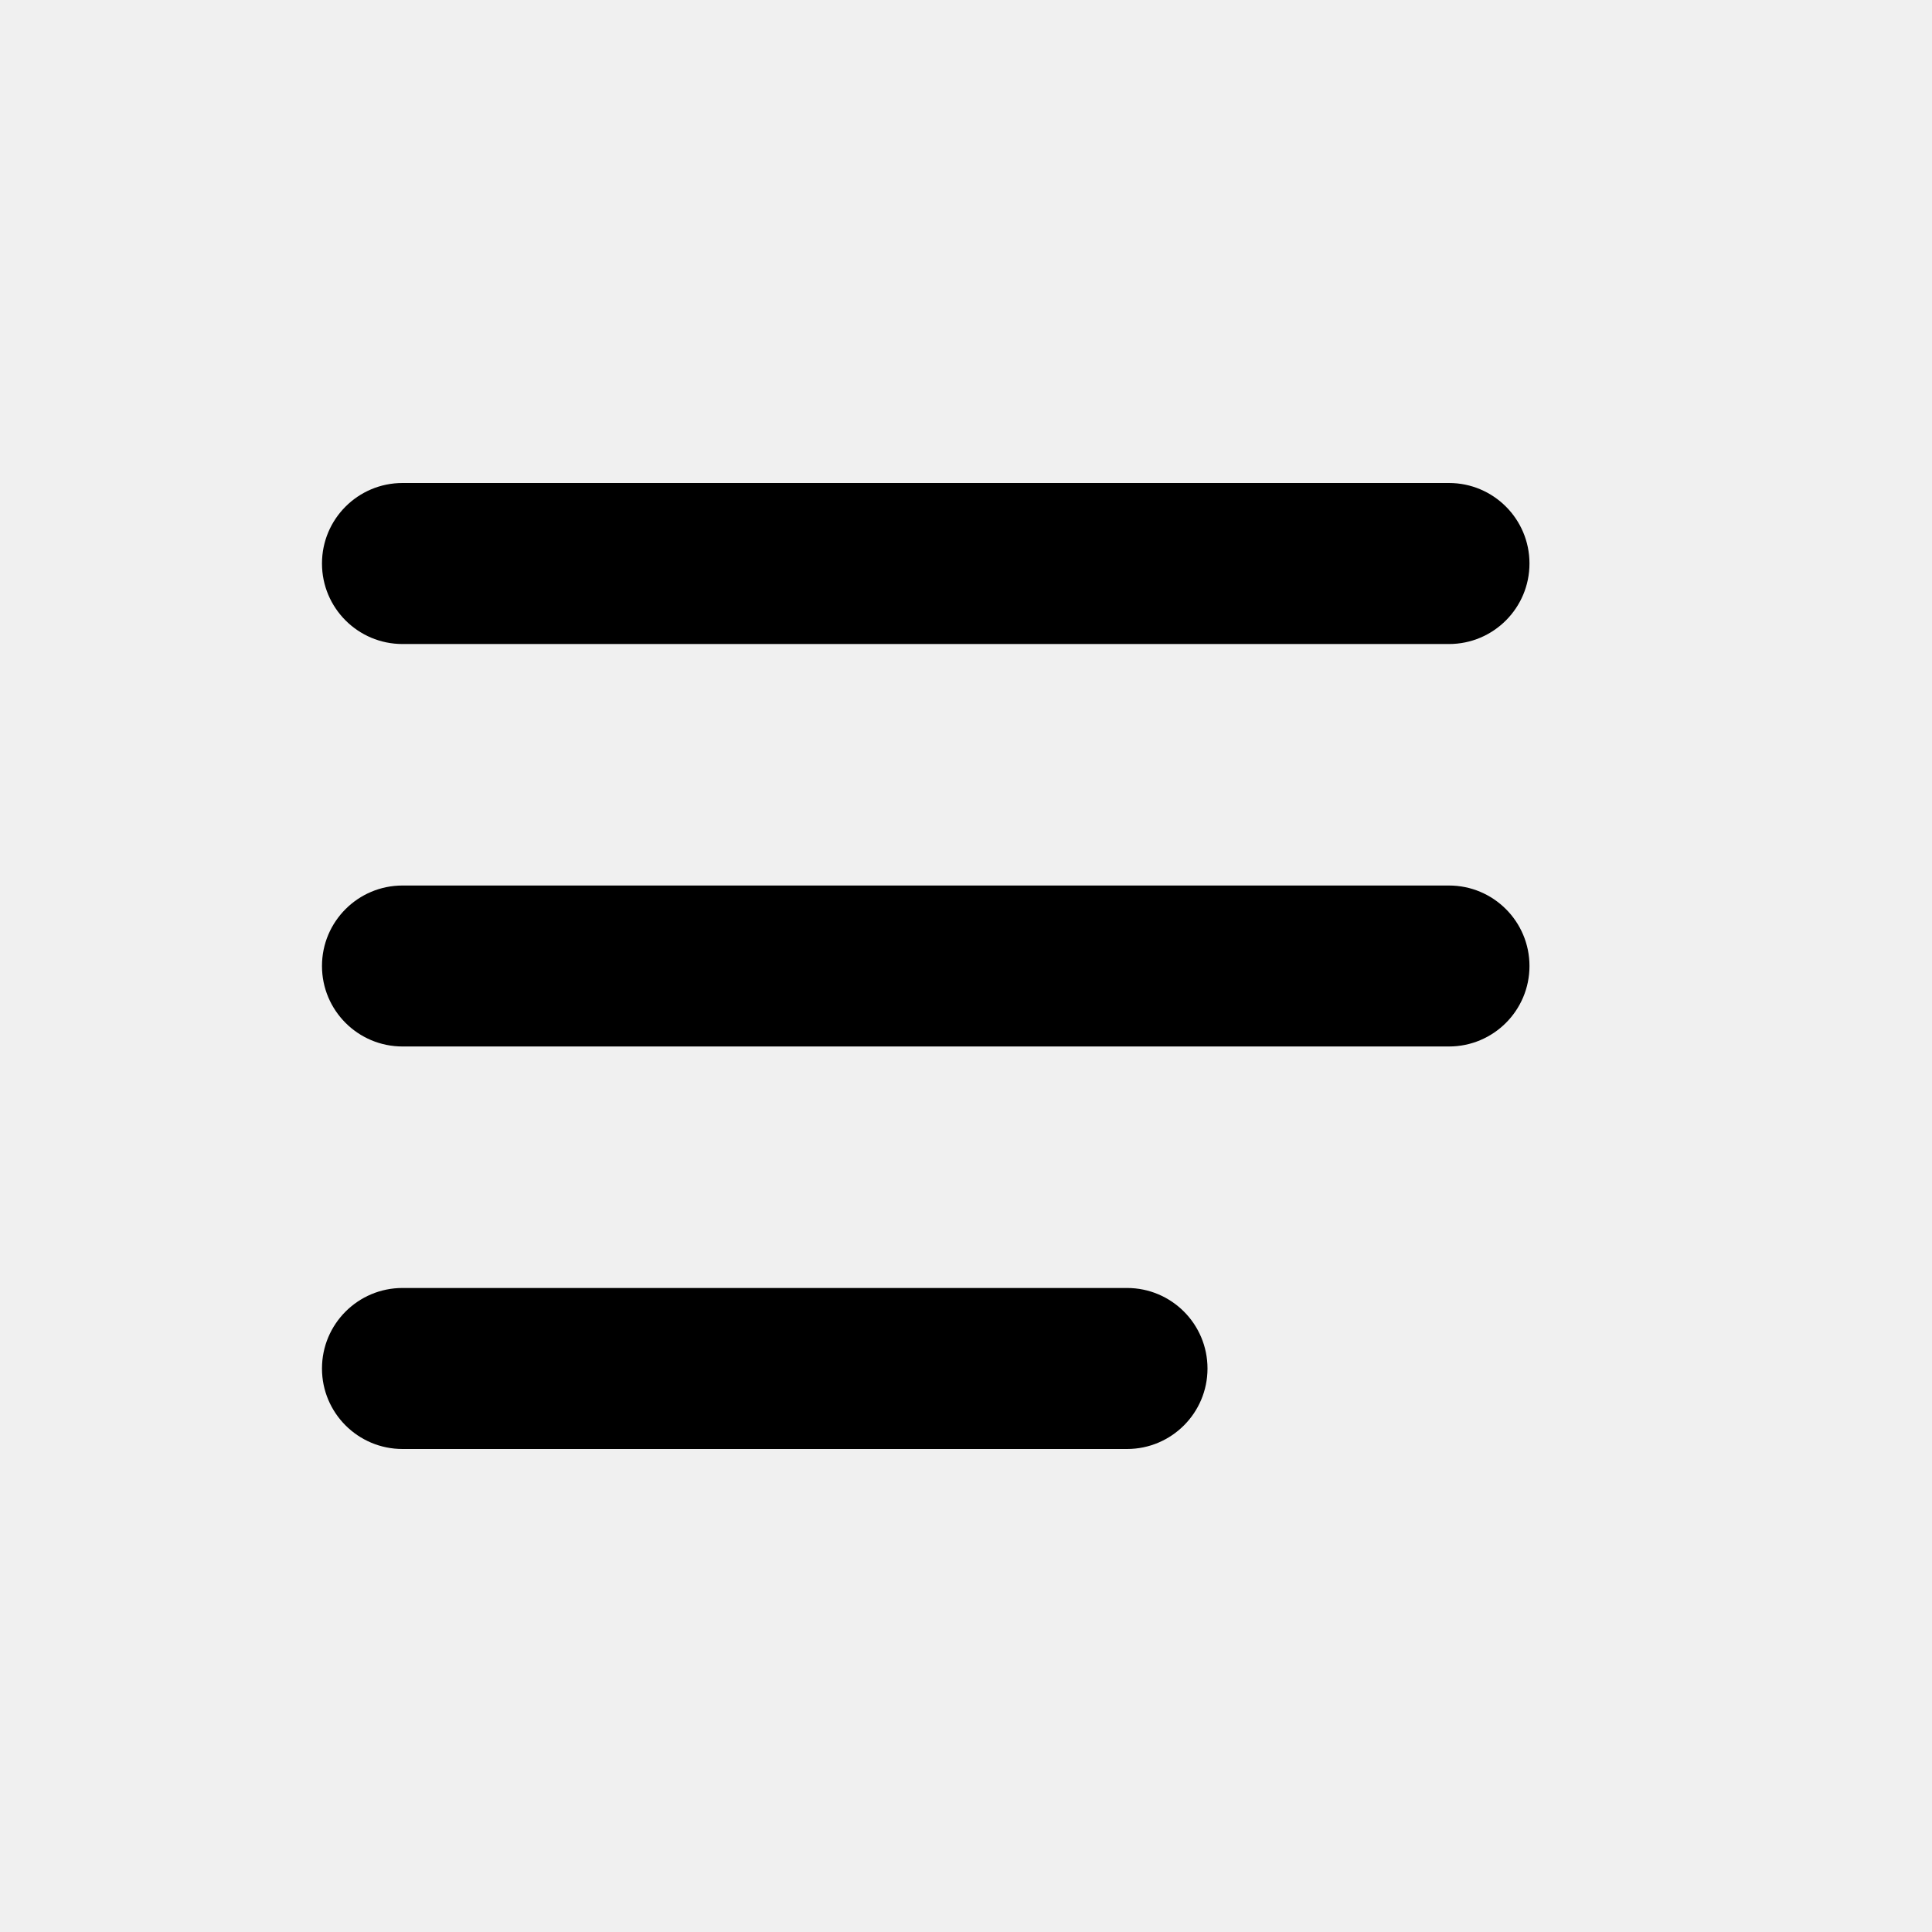
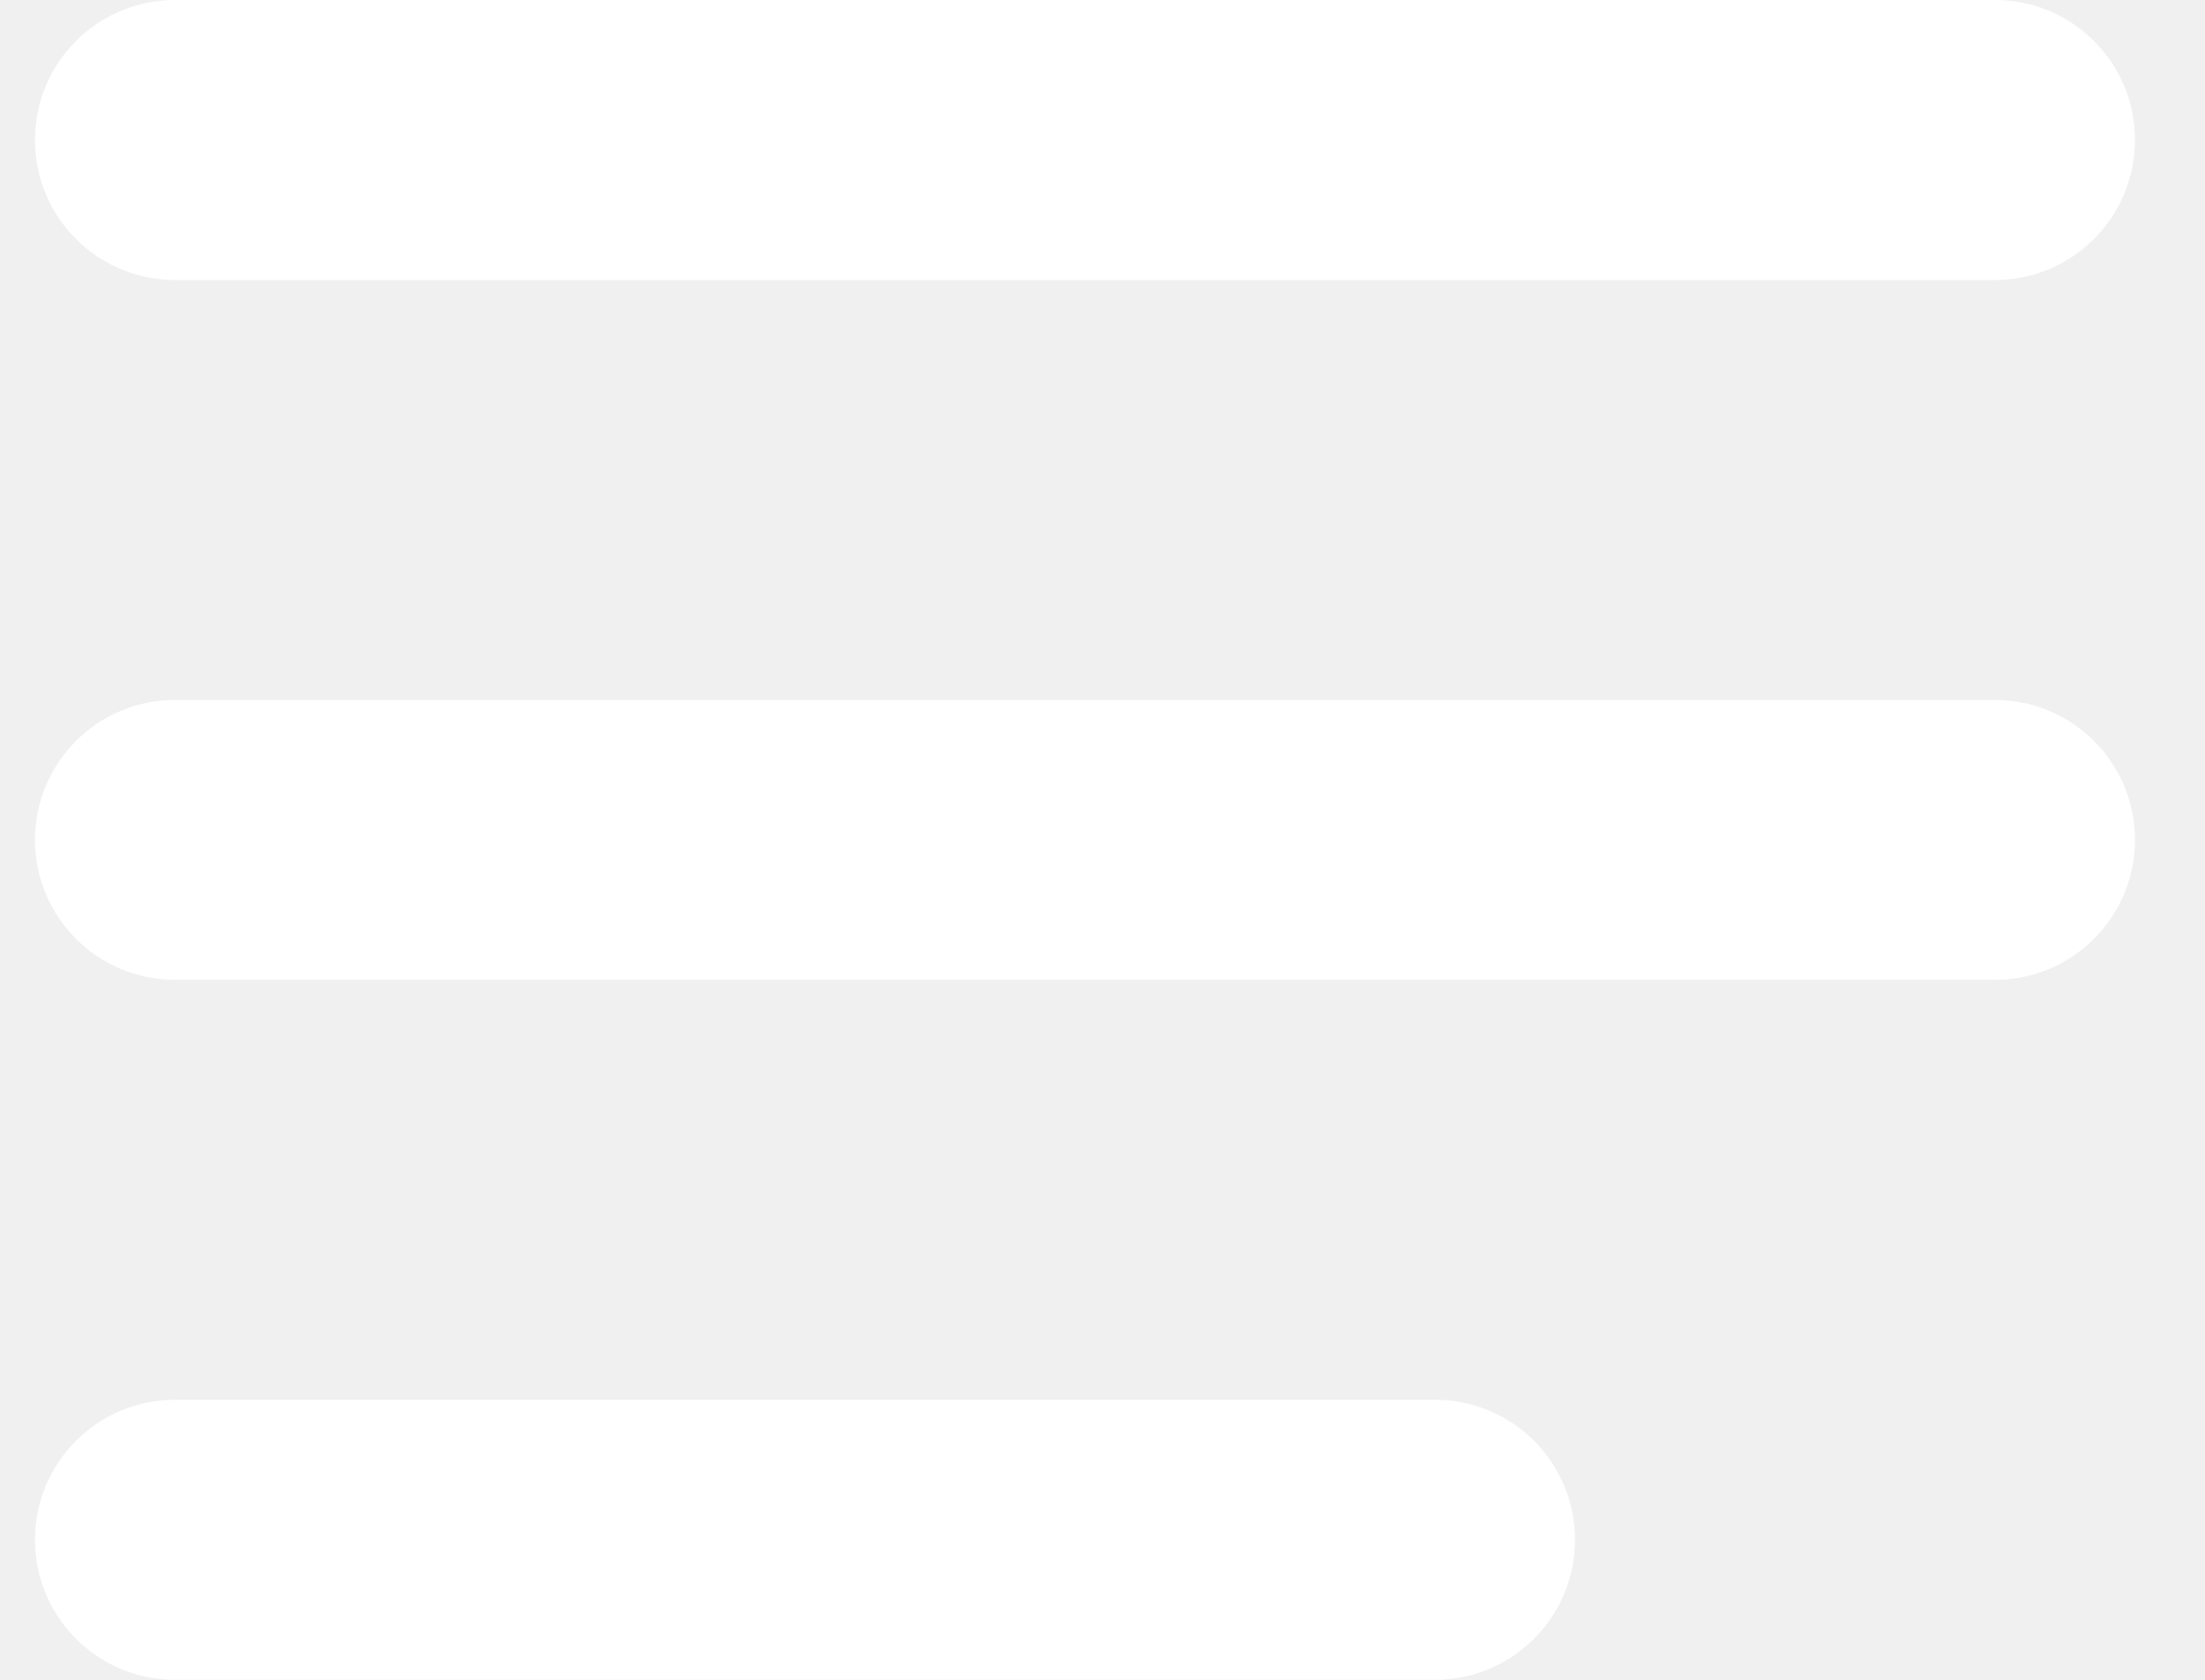
- <svg xmlns="http://www.w3.org/2000/svg" width="32" height="32" viewBox="0 0 32 32" fill="#18B6FF">
-   <path fill-rule="evenodd" clip-rule="evenodd" d="M5.333 9.333C5.333 8.597 5.93 8 6.667 8C6.667 8 23.264 8 24 8C24.736 8 25.333 8.597 25.333 9.333C25.333 10.07 24.736 10.667 24 10.667H6.667C5.93 10.667 5.333 10.07 5.333 9.333ZM5.333 16C5.333 15.264 5.93 14.667 6.667 14.667H24C24.736 14.667 25.333 15.264 25.333 16C25.333 16.736 24.736 17.333 24 17.333H6.667C5.93 17.333 5.333 16.736 5.333 16ZM6.667 21.333C5.93 21.333 5.333 21.93 5.333 22.667C5.333 23.403 5.93 24 6.667 24C6.667 24 17.93 24 18.667 24C19.403 24 20 23.403 20 22.667C20 21.93 19.403 21.333 18.667 21.333H6.667Z" fill="black" />
+ <svg xmlns="http://www.w3.org/2000/svg" width="21" height="16" viewBox="0 0 21 16" fill="none">
+   <path fill-rule="evenodd" clip-rule="evenodd" d="M0.333 1.333C0.333 0.597 0.93 0 1.667 0C1.667 0 18.264 0 19 0C19.736 0 20.333 0.597 20.333 1.333C20.333 2.07 19.736 2.667 19 2.667H1.667C0.93 2.667 0.333 2.07 0.333 1.333ZM0.333 8C0.333 7.264 0.93 6.667 1.667 6.667H19C19.736 6.667 20.333 7.264 20.333 8C20.333 8.736 19.736 9.333 19 9.333H1.667C0.93 9.333 0.333 8.736 0.333 8ZM1.667 13.333C0.93 13.333 0.333 13.93 0.333 14.667C0.333 15.403 0.93 16 1.667 16C1.667 16 12.93 16 13.667 16C14.403 16 15 15.403 15 14.667C15 13.93 14.403 13.333 13.667 13.333H1.667Z" fill="white" />
</svg>
